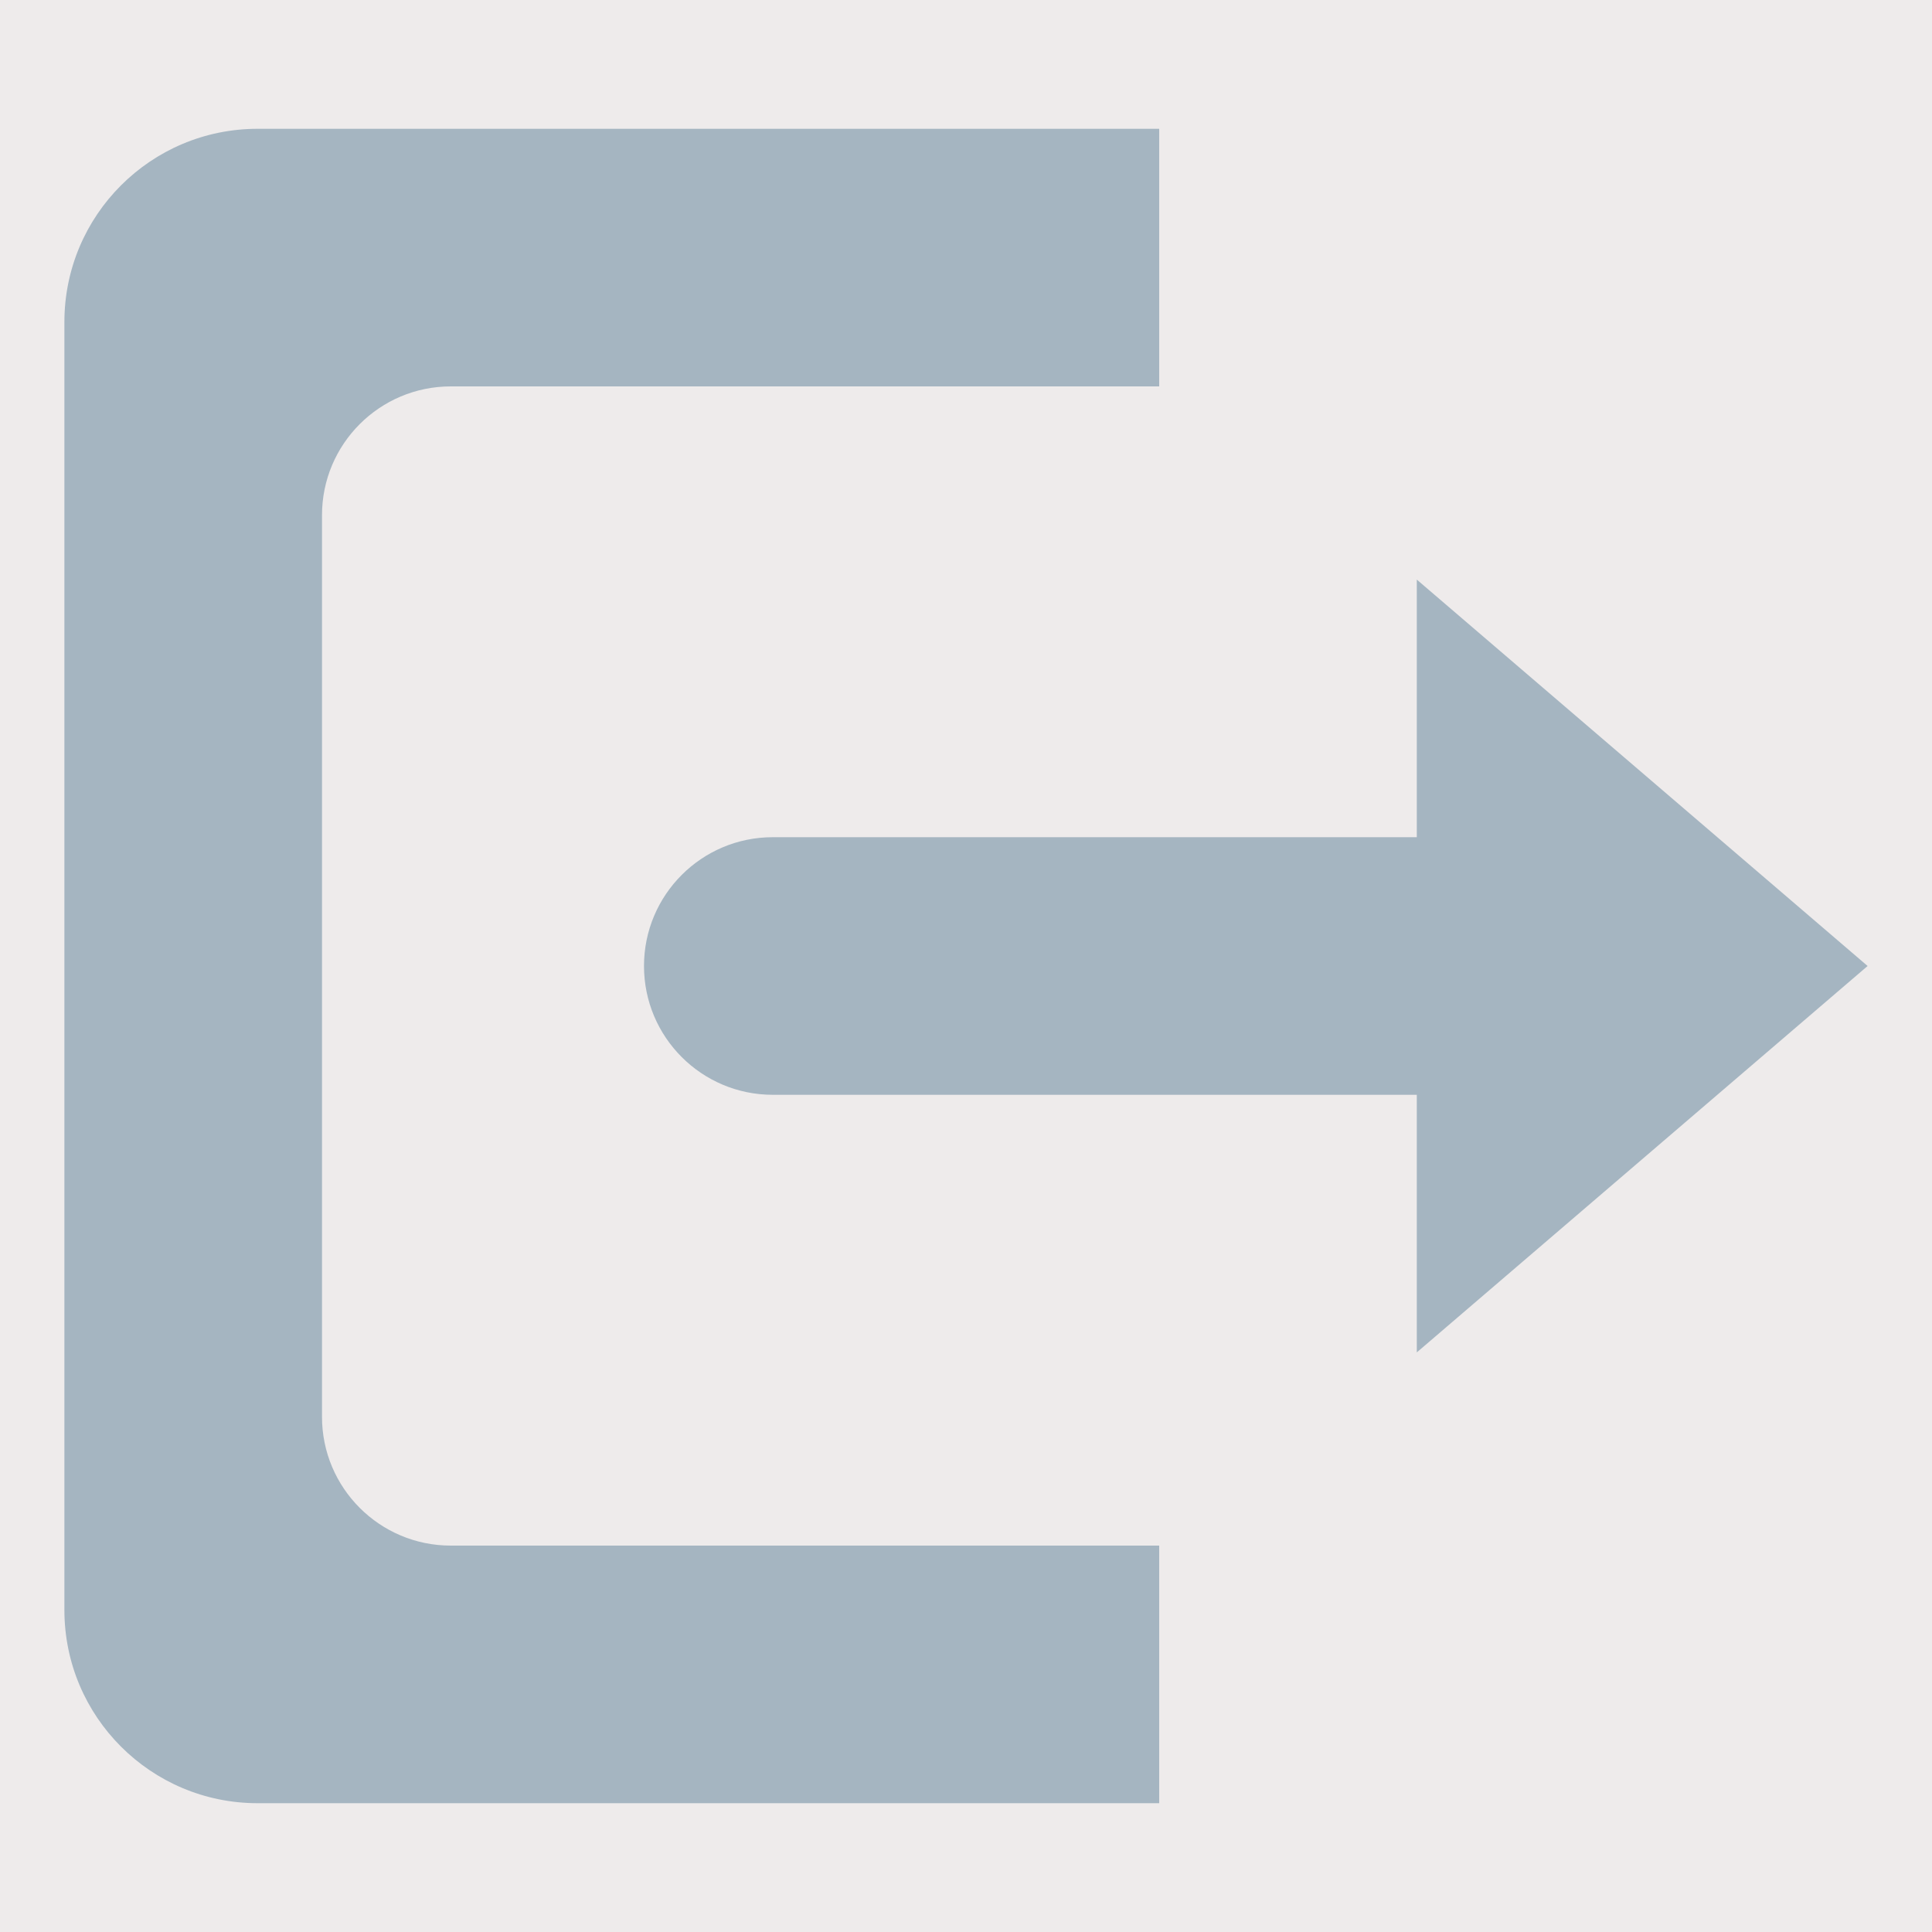
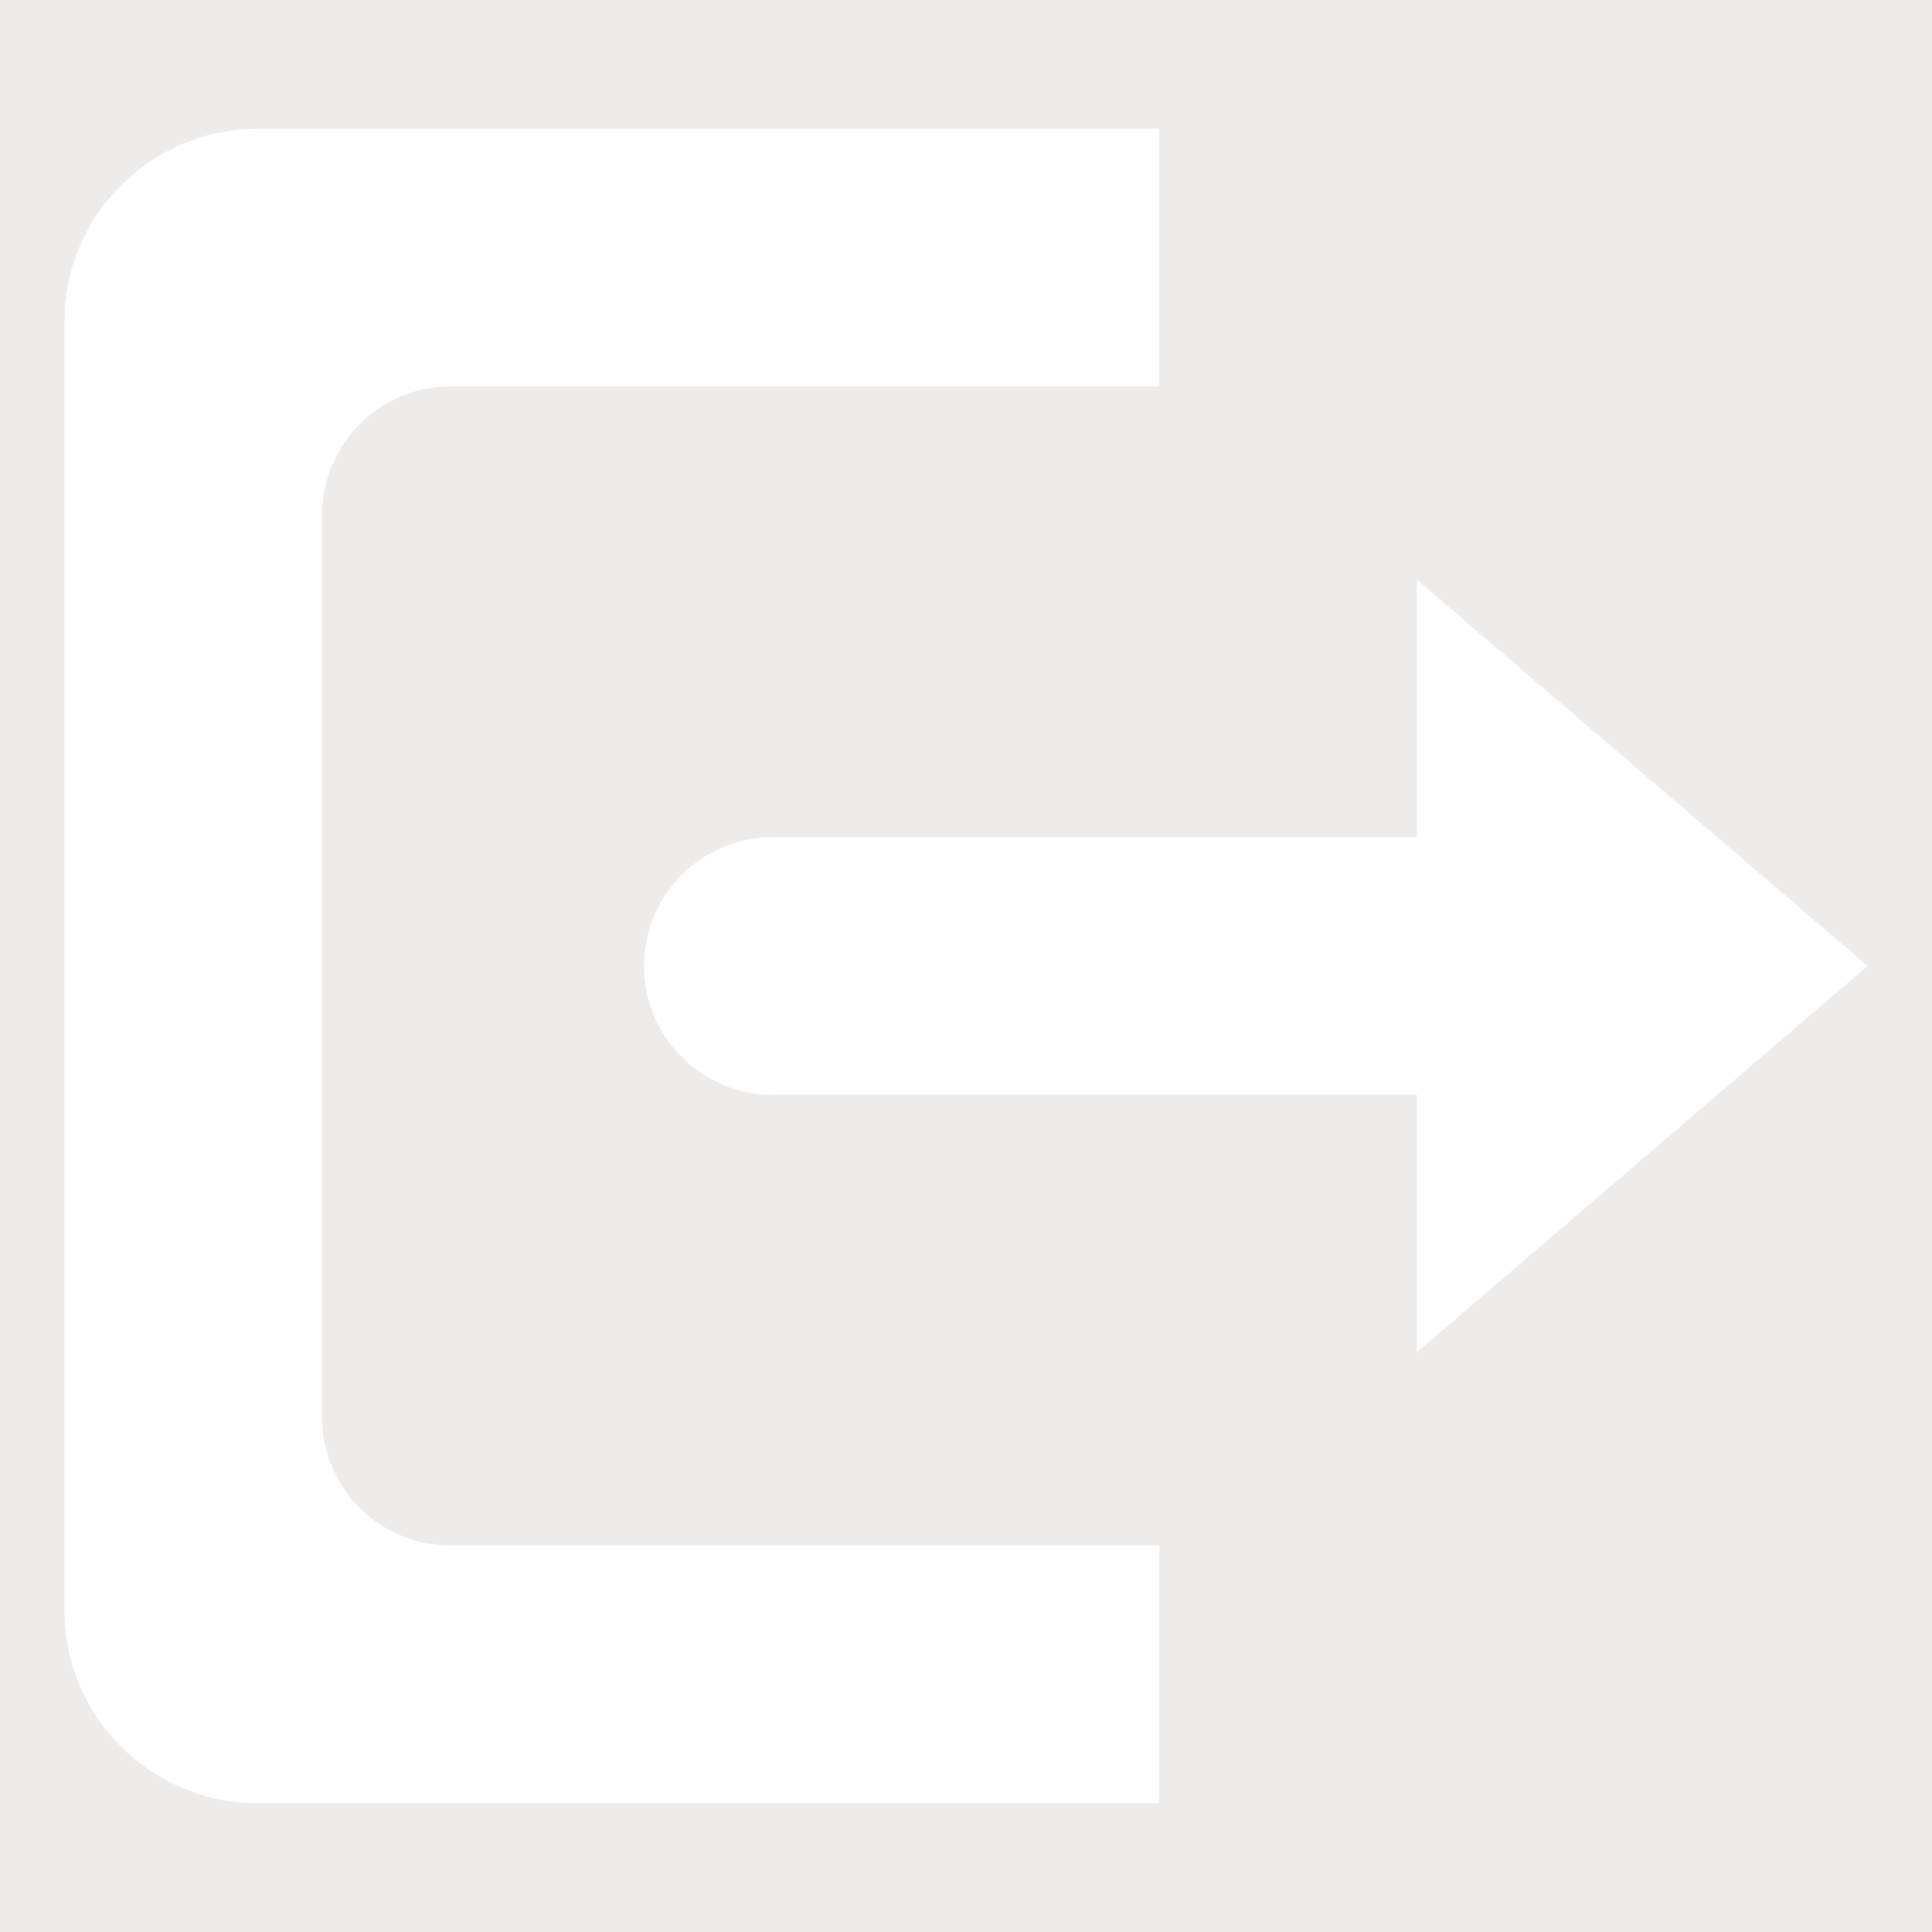
<svg xmlns="http://www.w3.org/2000/svg" width="30" height="30" viewBox="0 0 30 30">
  <defs>
    <style>
      .cls-1 {
        fill: rgba(162,42,42,0.02);
      }

      .cls-2 {
-         fill: #a5b5c1;
+         fill: #fff;
      }
    </style>
  </defs>
  <g id="icon_" data-name="icon " transform="translate(-35 -115)">
    <rect id="矩形_93" data-name="矩形 93" class="cls-1" width="30" height="30" transform="translate(35 115)" />
    <path id="icon-退出" class="cls-2" d="M133,939H119a3,3,0,0,1-3-3V916a3,3,0,0,1,3-3h14v4H122a2,2,0,0,0-2,2v14a2,2,0,0,0,2,2h11v4h0Zm4-11H127a2,2,0,0,1,0-4h10v-4l7,6-7,6Z" transform="translate(-80 -796)" />
  </g>
</svg>
